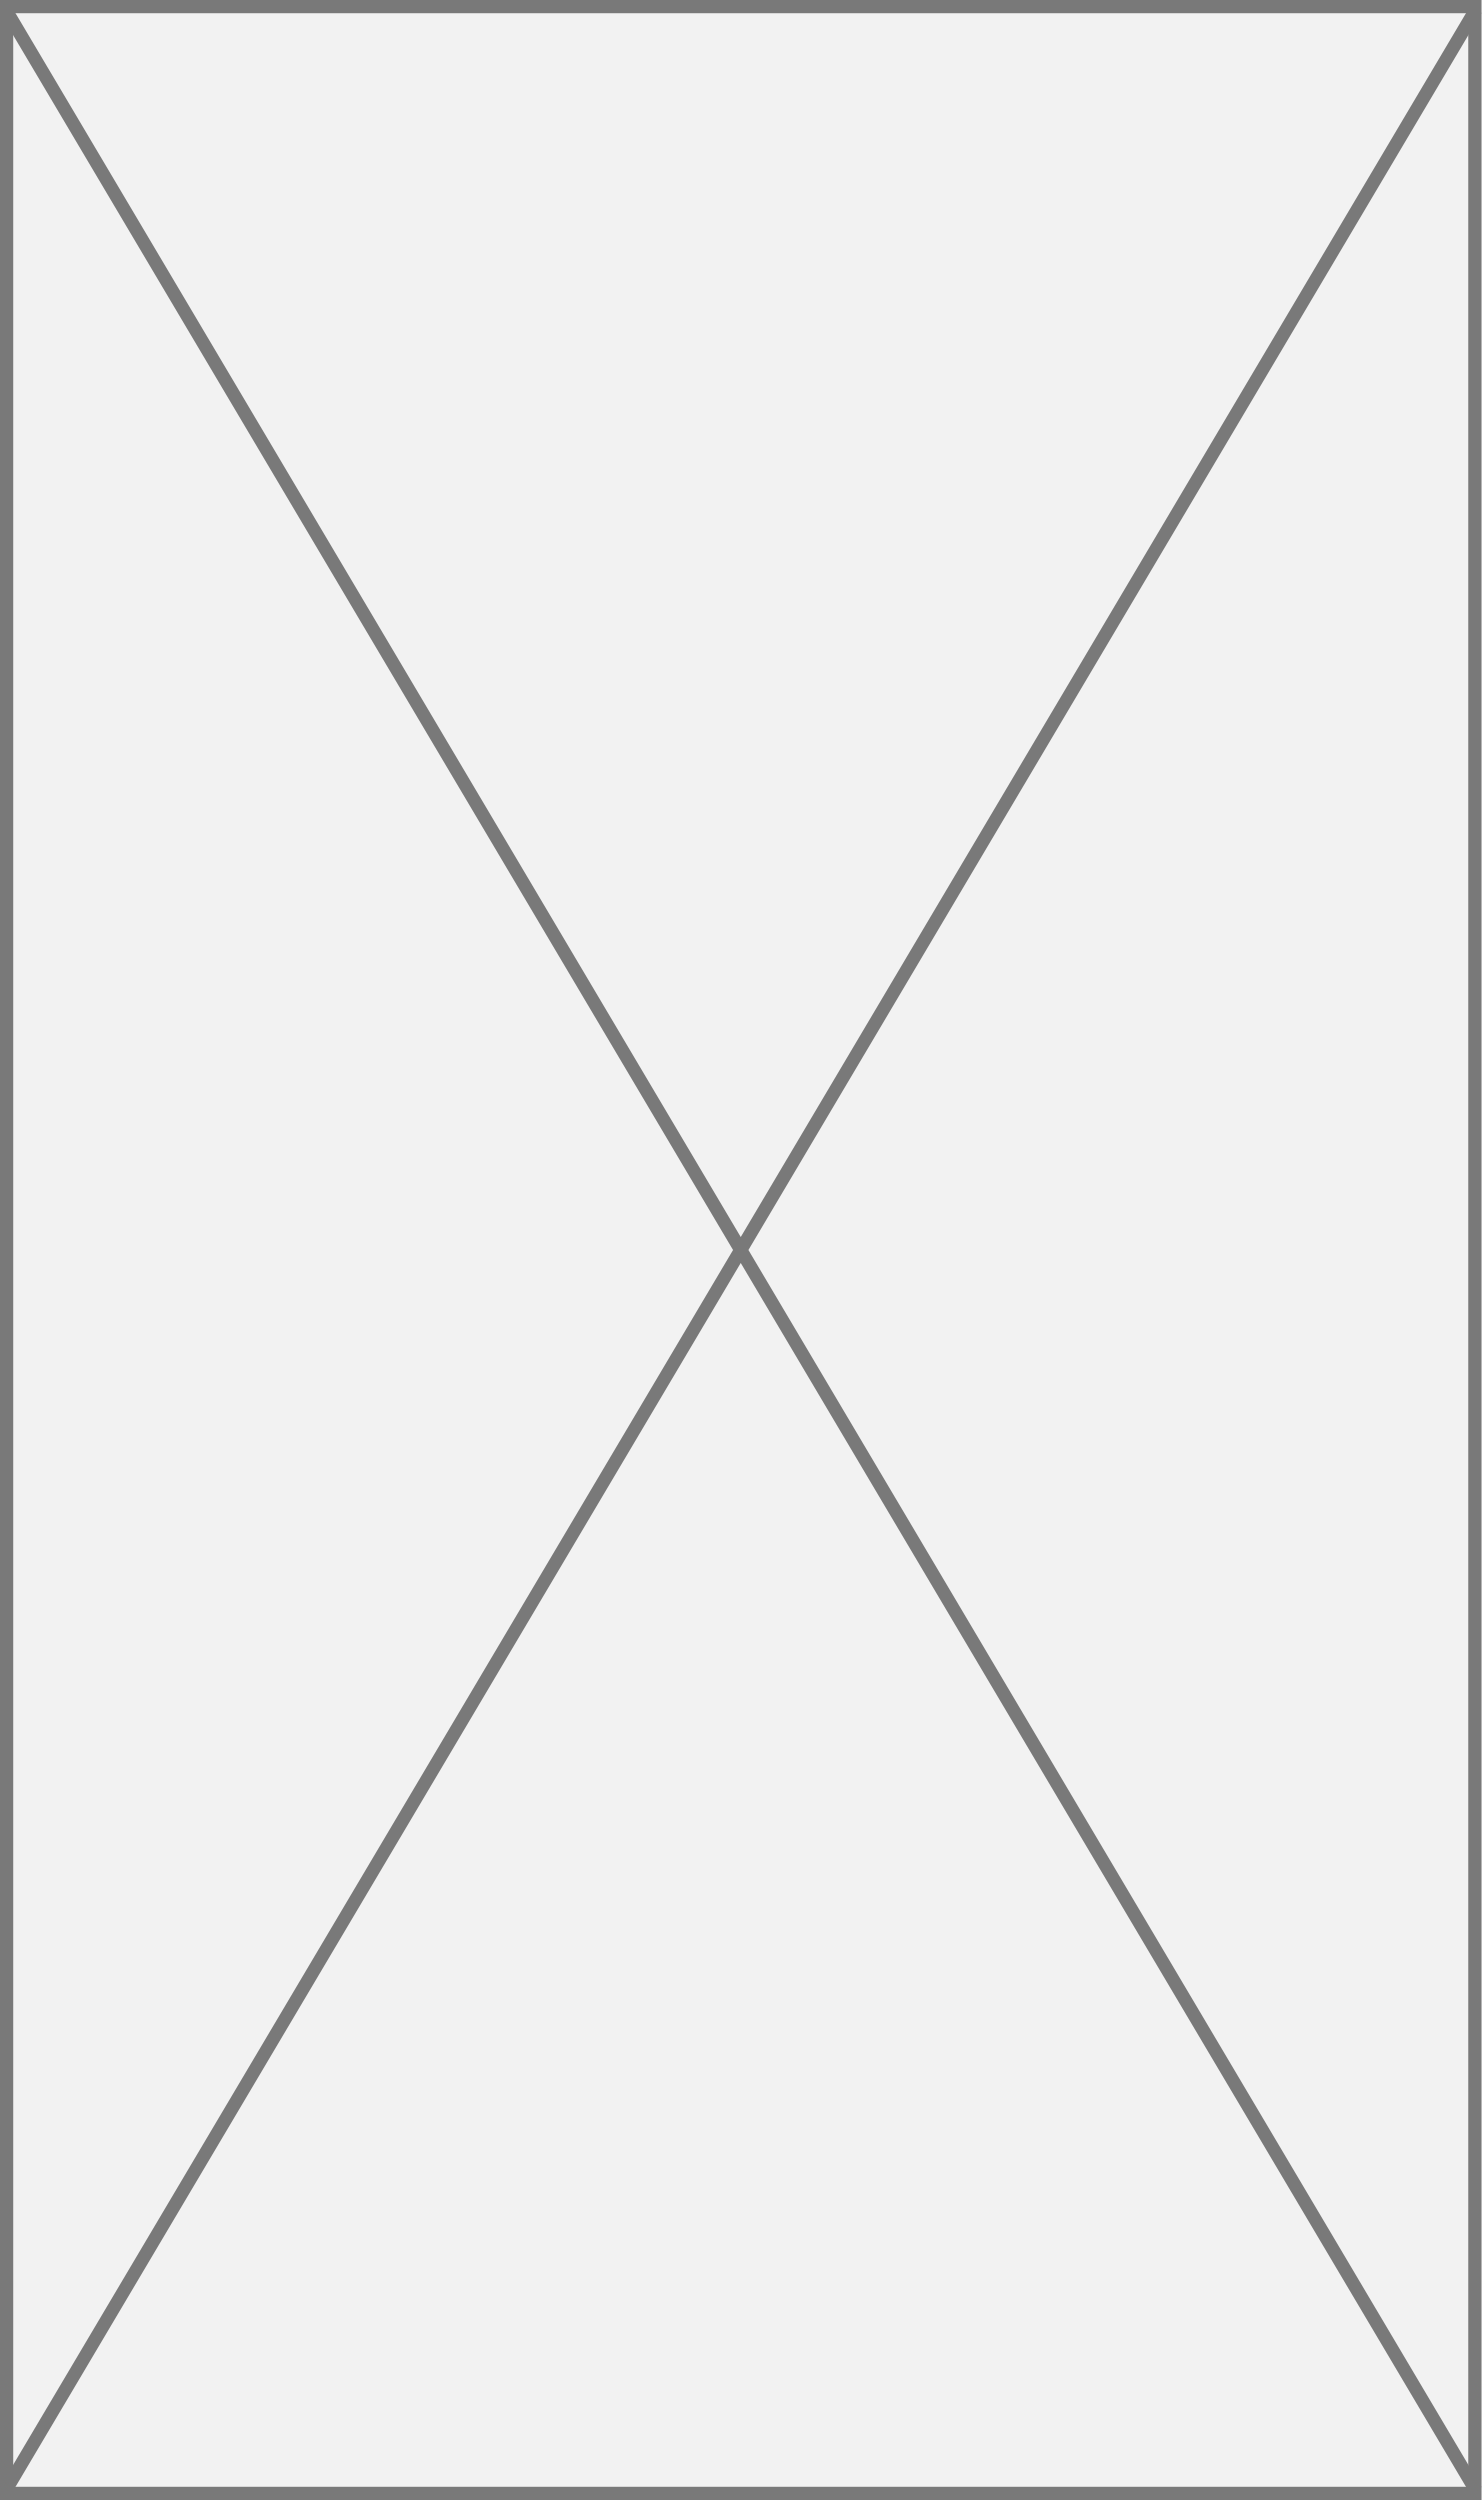
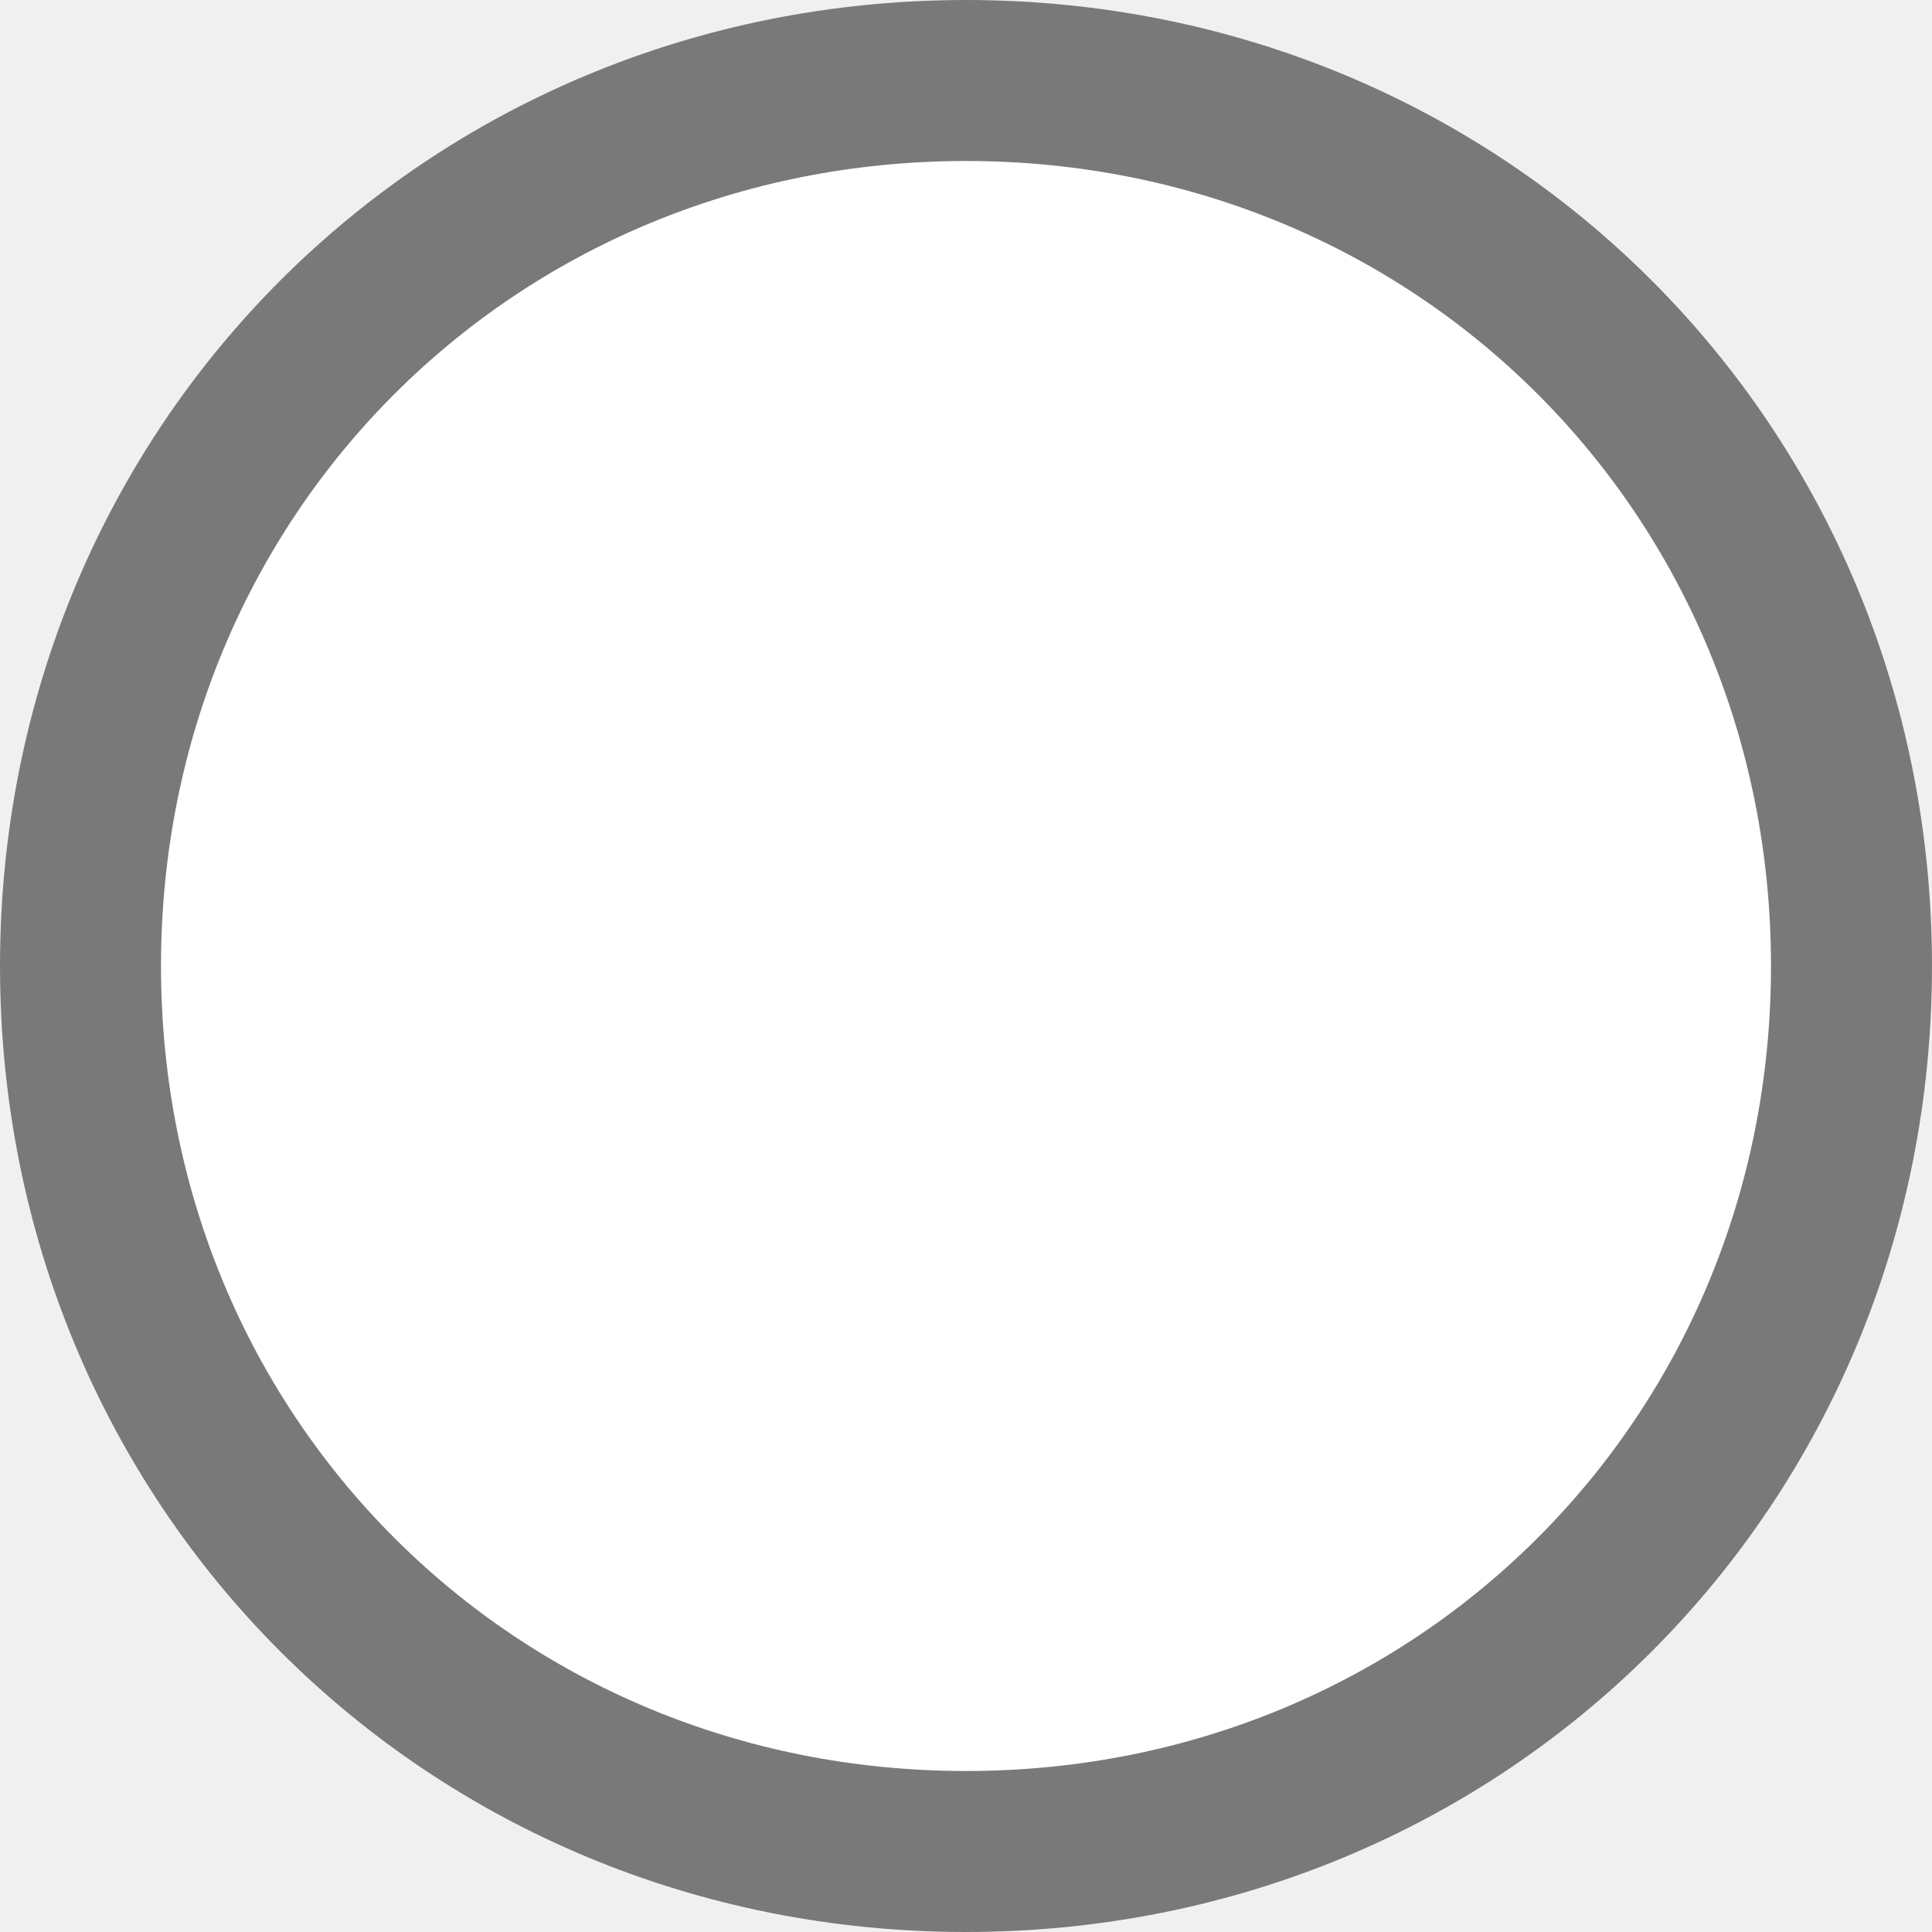
- <svg xmlns="http://www.w3.org/2000/svg" version="1.1" width="112px" height="189px">
-   <g transform="matrix(1 0 0 1 -331 -525 )">
-     <path d="M 331.5 525.5  L 442.5 525.5  L 442.5 713.5  L 331.5 713.5  L 331.5 525.5  Z " fill-rule="nonzero" fill="#f2f2f2" stroke="none" />
-     <path d="M 331.5 525.5  L 442.5 525.5  L 442.5 713.5  L 331.5 713.5  L 331.5 525.5  Z " stroke-width="1" stroke="#797979" fill="none" />
-     <path d="M 331.43 525.726  L 442.57 713.274  M 442.57 525.726  L 331.43 713.274  " stroke-width="1" stroke="#797979" fill="none" />
-   </g>
+ <svg xmlns="http://www.w3.org/2000/svg" version="1.1" width="12px" height="12px" viewBox="1066 855  12 12">
+   <path d="M 1072 855  C 1075.36 855  1078 857.64  1078 861  C 1078 864.36  1075.36 867  1072 867  C 1068.64 867  1066 864.36  1066 861  C 1066 857.64  1068.64 855  1072 855  Z " fill-rule="nonzero" fill="#ffffff" stroke="none" />
+   <path d="M 1072 855.5  C 1075.08 855.5  1077.5 857.92  1077.5 861  C 1077.5 864.08  1075.08 866.5  1072 866.5  C 1068.92 866.5  1066.5 864.08  1066.5 861  C 1066.5 857.92  1068.92 855.5  1072 855.5  Z " stroke-width="1" stroke="#797979" fill="none" />
</svg>
